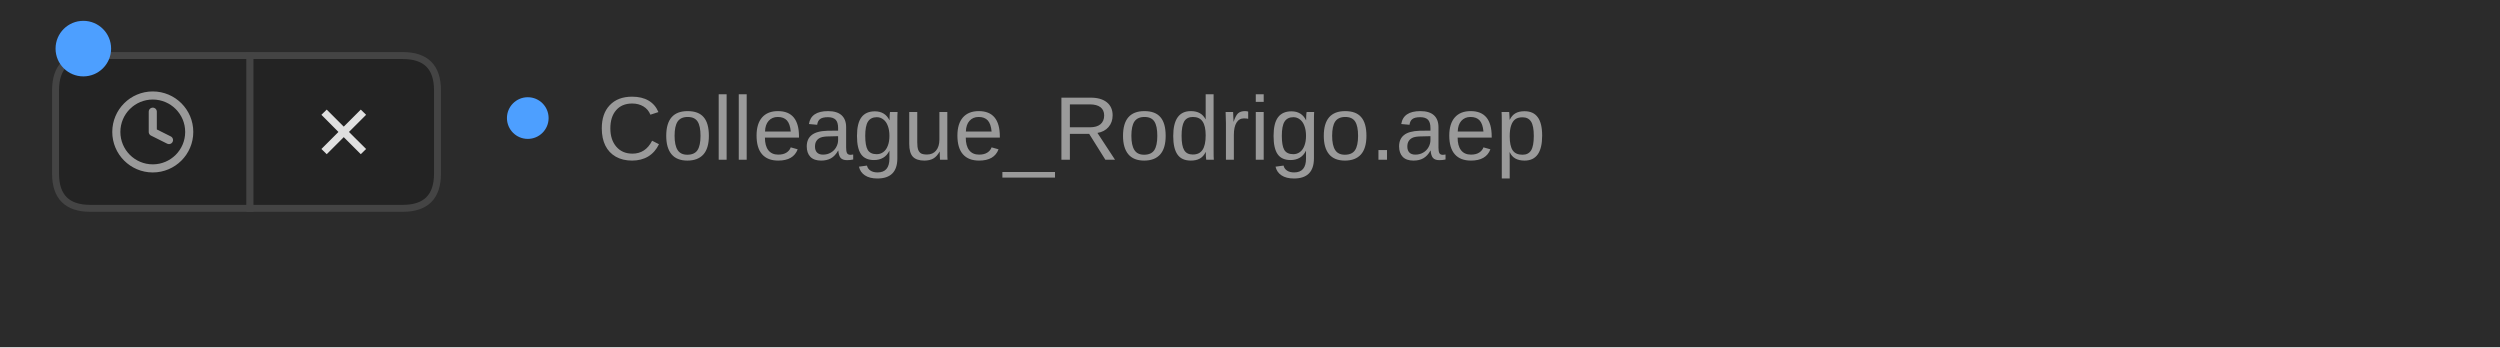
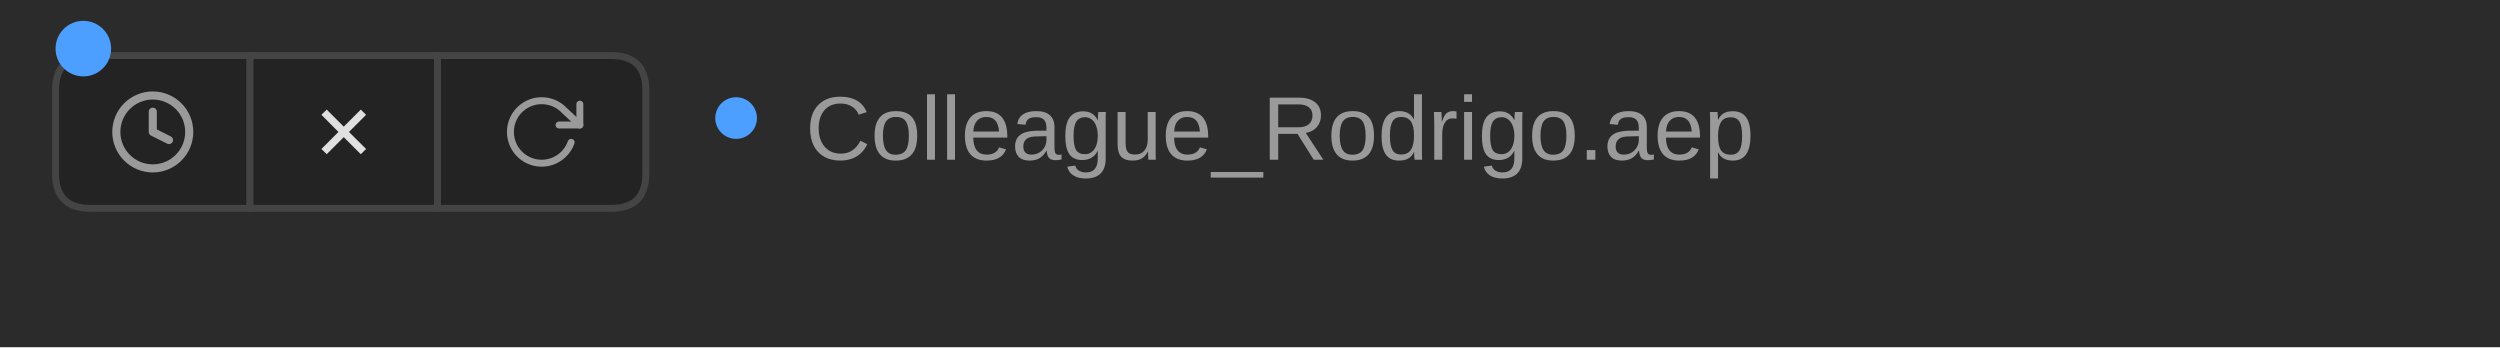
<svg xmlns="http://www.w3.org/2000/svg" viewBox="0 0 360 50" font-family="Arial">
  <rect width="360" height="50" fill="#2b2b2b" />
  <path d="M13,8 H36 V30 H13 Q8,30 8,25 V13 Q8,8 13,8 Z" fill="#232323" stroke="#444" />
  <circle cx="12" cy="7" r="4" fill="#4d9fff" />
  <g transform="translate(22,19) scale(0.5833)" fill="none" stroke="#9a9a9a" stroke-width="2" stroke-linecap="round" stroke-linejoin="round">
    <circle r="9" />
    <polyline points="0,-5 0,0 4,2" />
  </g>
-   <path d="M36,8 H58 Q63,8 63,13 V25 Q63,30 58,30 H36 Z" fill="#232323" stroke="#444" />
+   <path d="M36,8 H63 V30 H36 Z" fill="#232323" stroke="#444" />
  <text x="49.5" y="23" fill="#e0e0e0" font-size="11" text-anchor="middle">✕</text>
-   <circle cx="76" cy="17" r="3" fill="#4d9fff" />
-   <text x="86" y="23" fill="#9a9a9a" font-size="13">Colleague_Rodrigo.aep</text>
+   <path d="M63,8 H88 Q93,8 93,13 V25 Q93,30 88,30 H63 Z" fill="#232323" stroke="#444" />
+   <g transform="translate(78,19) scale(0.5) translate(-12,-12)" fill="none" stroke="#9a9a9a" stroke-width="2" stroke-linecap="round" stroke-linejoin="round">
+     <polyline points="23 4 23 10 17 10" />
+     <path d="M20.49 15a9 9 0 1 1-2.12-9.36L23 10" />
+   </g>
+   <circle cx="106" cy="17" r="3" fill="#4d9fff" />
+   <text x="116" y="23" fill="#9a9a9a" font-size="13">Colleague_Rodrigo.aep</text>
</svg>
